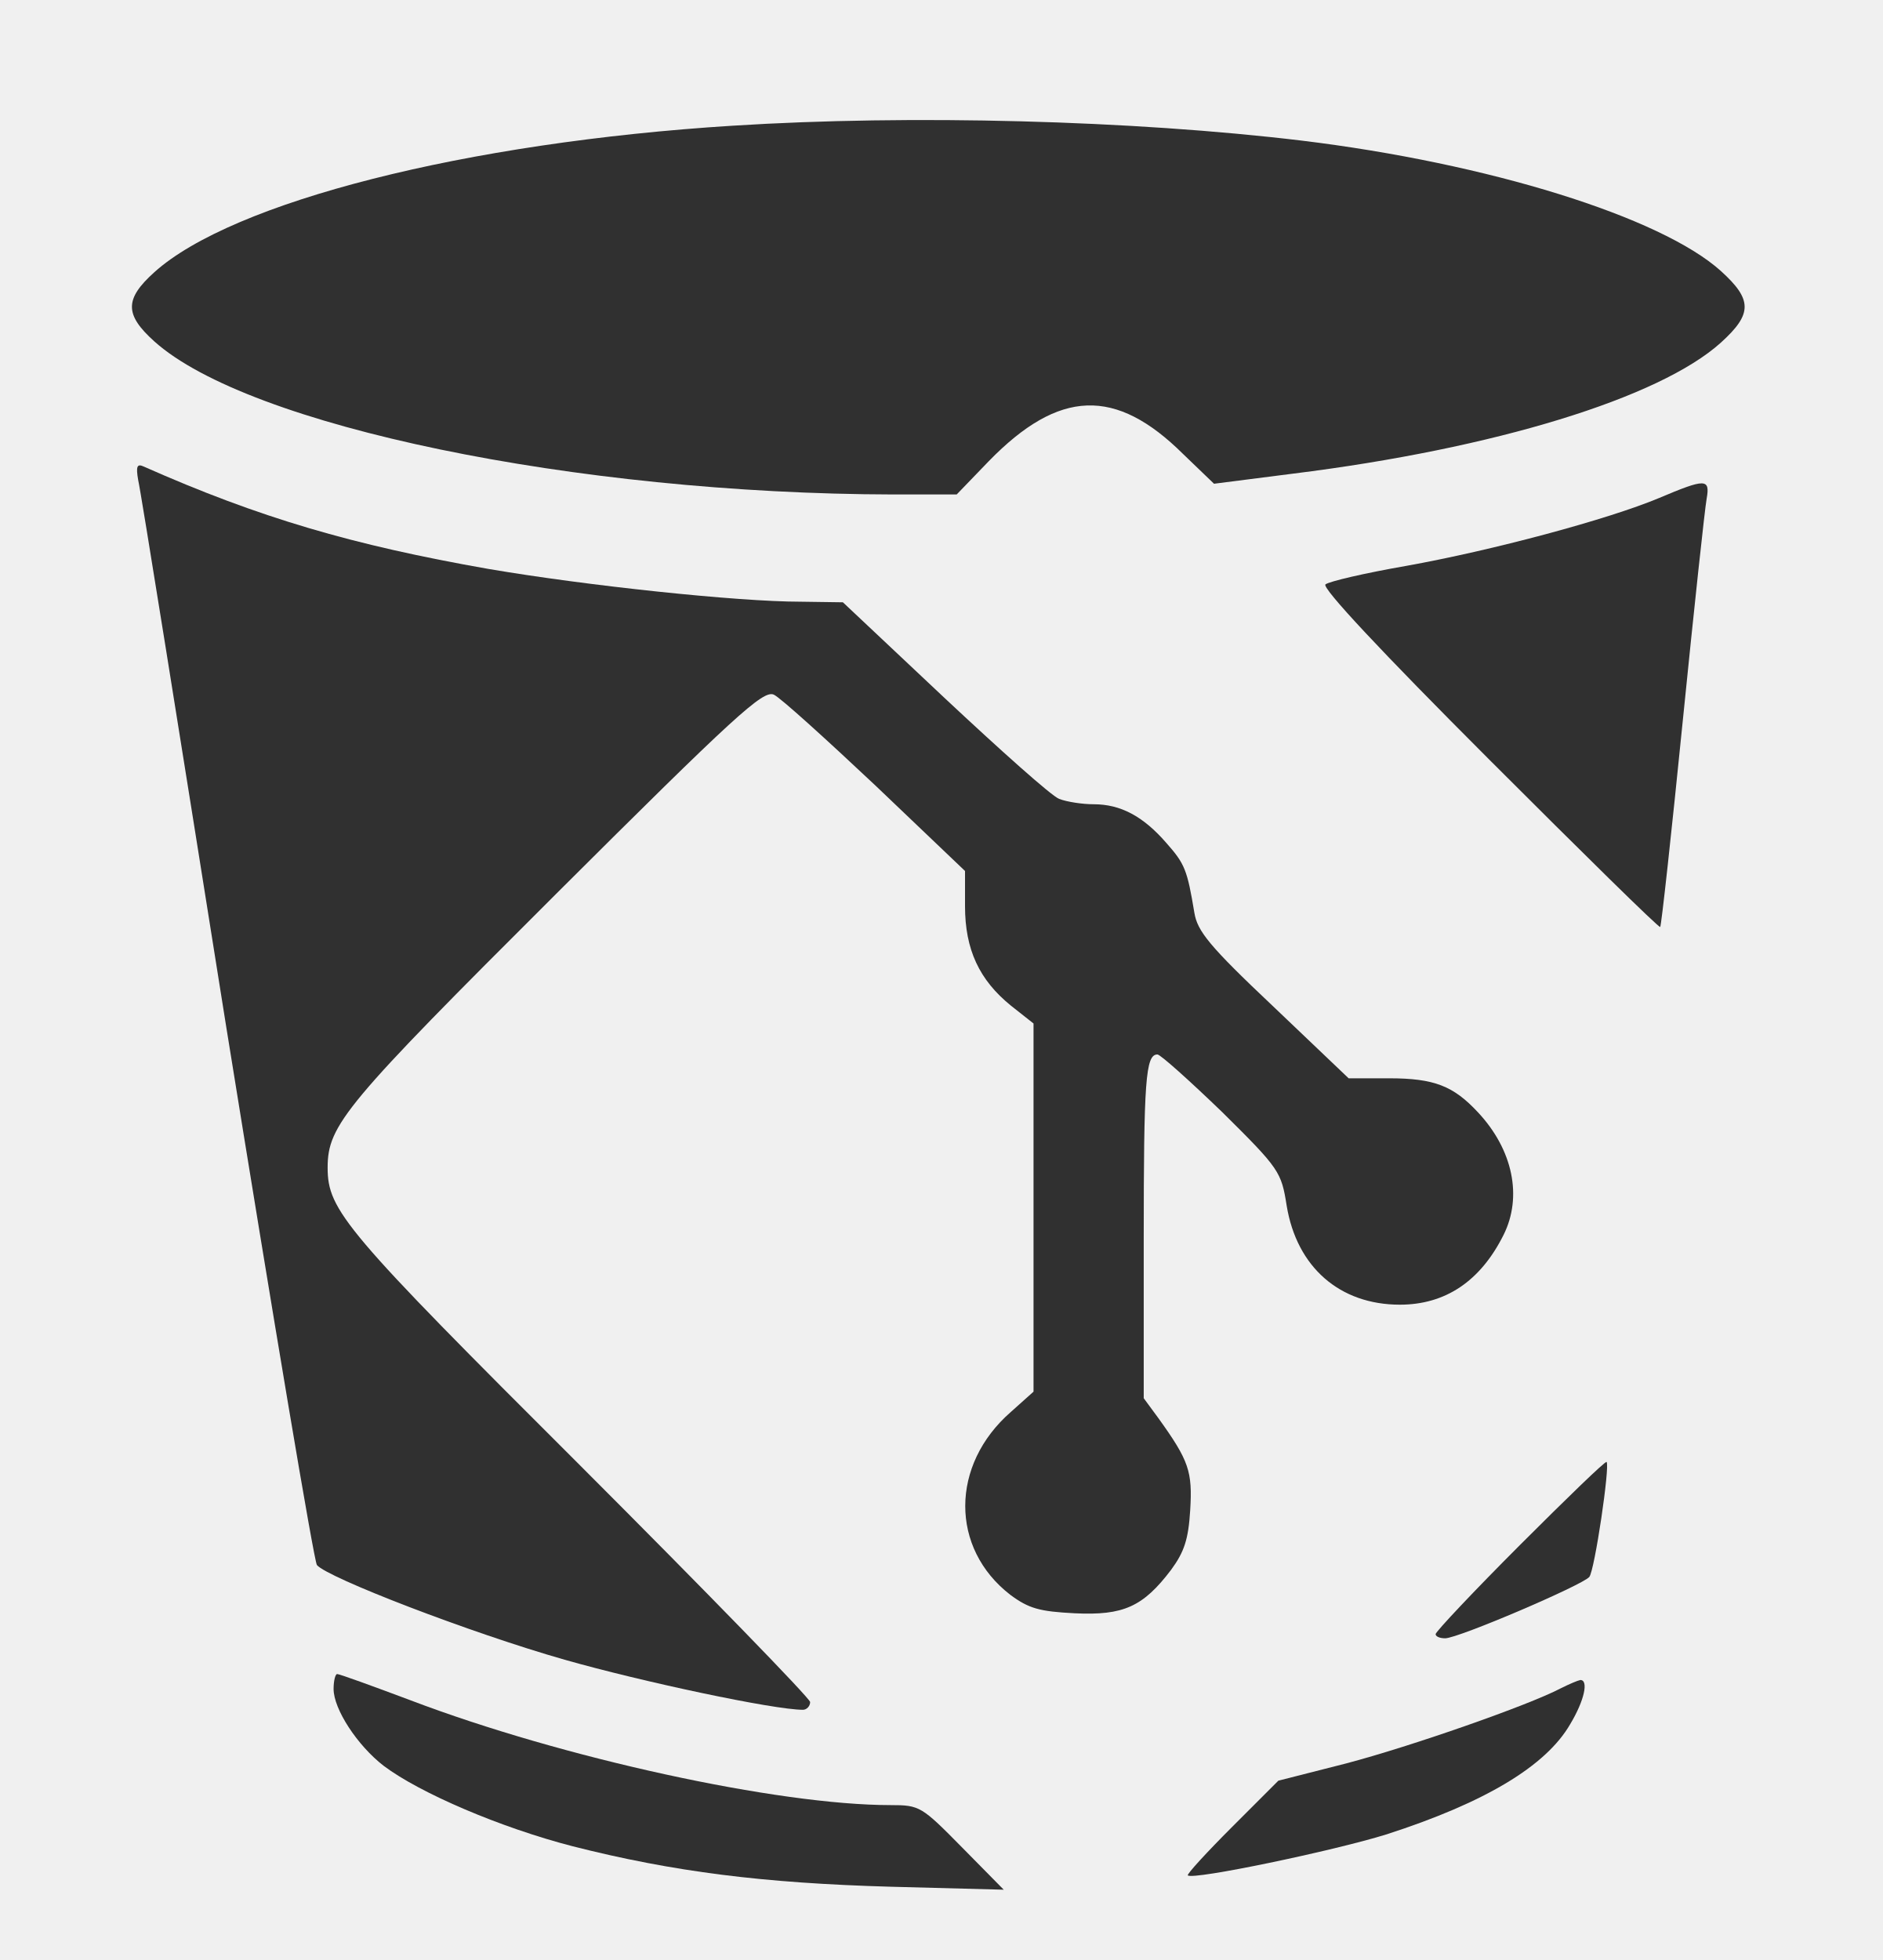
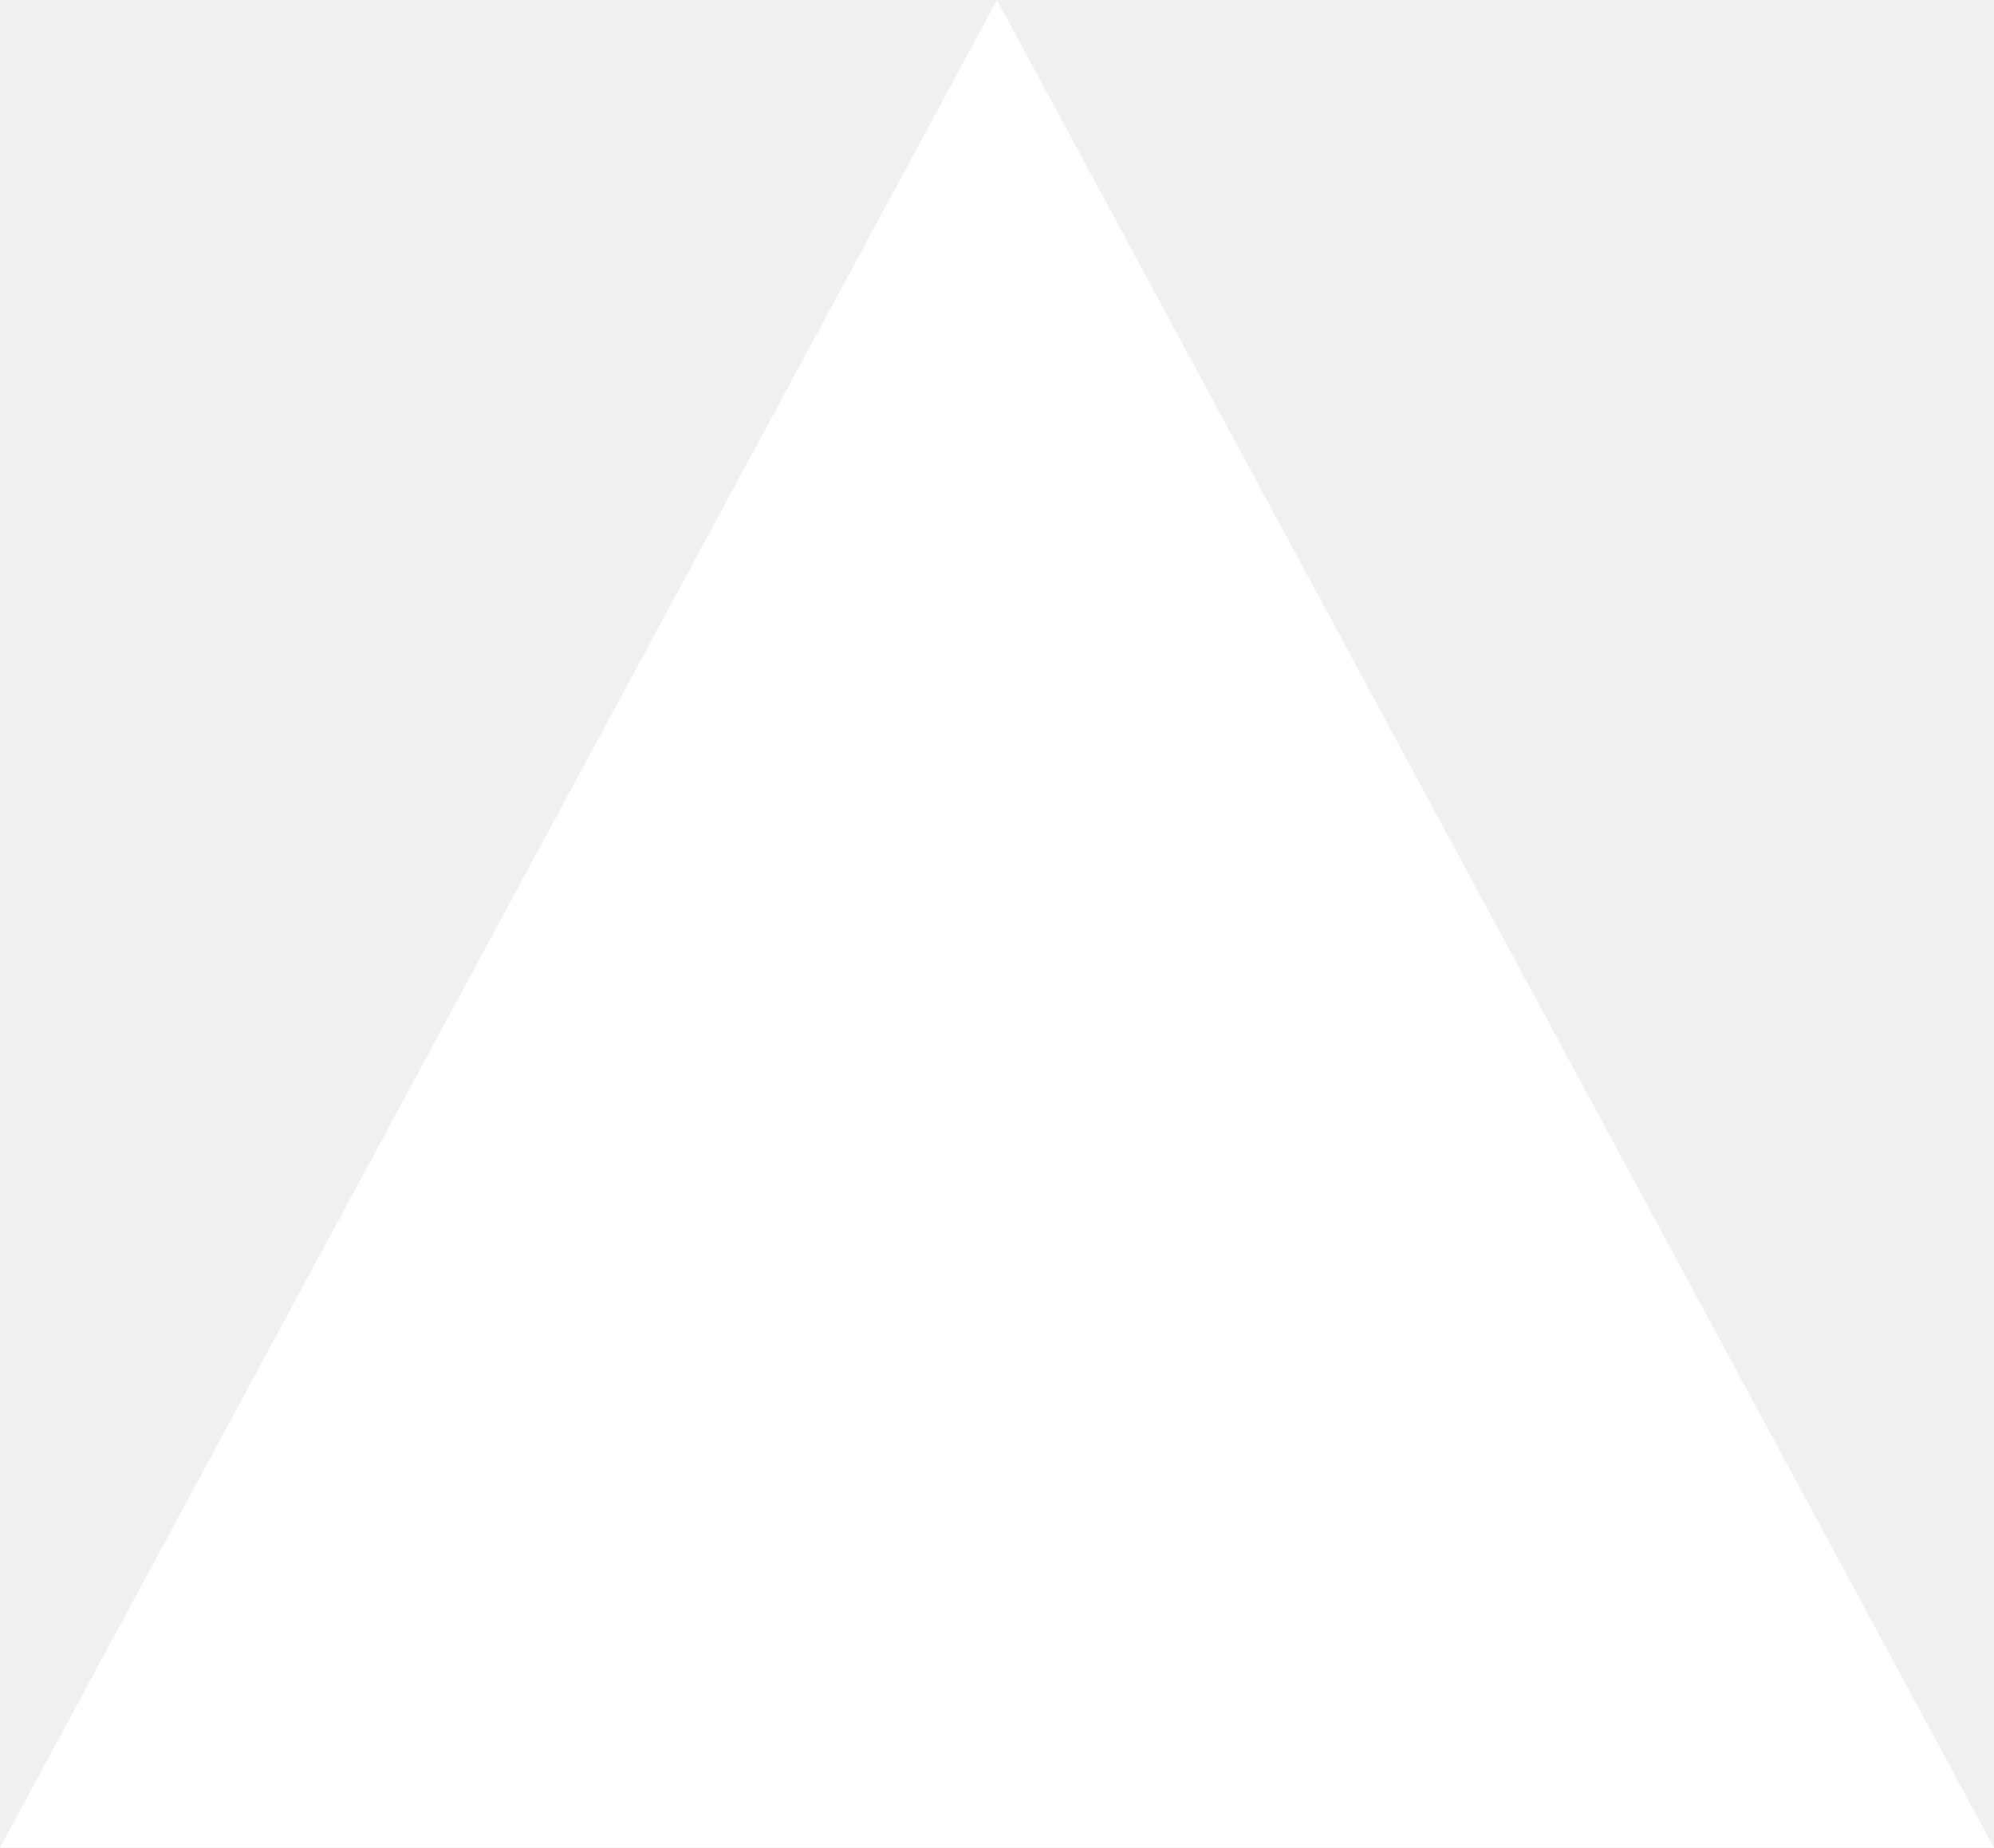
- <svg xmlns="http://www.w3.org/2000/svg" version="1.0" width="316pt" height="329pt" viewBox="0 0 316 329" preserveAspectRatio="xMidYMid meet">
-   <g transform="translate(0,329) scale(0.1,-0.1)" fill="#303030" stroke="none">
-     <path d="M1230 3079 c-448 -28 -840 -128 -971 -246 -50 -45 -50 -71 0 -116 158 -142 707 -256 1241 -257 l106 0 54 56 c118 121 213 124 326 12 l52 -50 133 17 c338 42 615 127 718 220 53 48 53 72 0 120 -101 91 -391 181 -704 219 -283 34 -656 44 -955 25z" />
-     <path d="M232 2484 c4 -16 70 -429 148 -919 79 -490 147 -895 152 -902 17 -21 258 -114 416 -159 130 -37 351 -84 400 -84 6 0 12 6 12 13 0 6 -174 185 -386 397 -395 394 -424 428 -424 500 0 72 30 107 383 459 301 300 348 343 366 335 11 -5 87 -74 170 -152 l151 -144 0 -59 c0 -73 24 -124 77 -167 l38 -30 0 -309 0 -309 -38 -34 c-102 -89 -102 -229 -1 -307 31 -23 49 -28 108 -31 82 -4 115 11 162 73 22 30 29 51 32 100 4 65 -2 83 -53 154 l-25 34 0 266 c0 267 3 311 23 311 5 0 54 -44 109 -97 96 -95 99 -100 108 -157 17 -103 89 -166 190 -166 76 0 135 39 174 117 32 64 16 143 -43 206 -41 44 -73 57 -149 57 l-68 0 -127 121 c-107 101 -127 126 -132 157 -12 72 -16 82 -47 117 -39 45 -77 65 -122 65 -19 0 -45 4 -58 9 -13 5 -99 82 -193 170 l-170 160 -71 1 c-106 0 -360 27 -524 55 -228 40 -385 86 -579 172 -11 5 -13 0 -9 -23z" />
-     <path d="M2785 2454 c-86 -36 -280 -88 -425 -114 -69 -12 -129 -26 -135 -31 -6 -6 93 -112 275 -294 156 -156 285 -283 287 -281 2 2 19 158 38 347 19 189 37 356 40 372 6 34 -2 34 -80 1z" />
-     <path d="M2552 697 c-78 -78 -142 -146 -142 -150 0 -4 7 -7 16 -7 22 0 230 89 242 103 9 11 35 187 29 193 -2 2 -67 -61 -145 -139z" />
-     <path d="M560 455 c0 -34 40 -95 84 -129 61 -46 197 -104 317 -135 169 -43 321 -62 534 -68 l190 -5 -70 71 c-68 69 -71 71 -120 71 -189 0 -551 79 -806 176 -64 24 -119 44 -123 44 -3 0 -6 -11 -6 -25z" />
-     <path d="M2620 456 c-53 -28 -250 -97 -360 -126 l-114 -29 -78 -78 c-42 -42 -76 -79 -74 -81 9 -8 244 41 334 69 164 53 267 114 308 185 24 40 31 74 17 74 -5 -1 -19 -7 -33 -14z" />
+ <svg xmlns="http://www.w3.org/2000/svg" version="1.1" width="72.235" height="66.934" viewBox="0,0,72.235,66.934">
+   <g transform="translate(-203.8826,-146.5328)">
+     <g data-paper-data="{&quot;isPaintingLayer&quot;:true}" fill="#ffffff" fill-rule="nonzero" stroke="none" stroke-width="0" stroke-linecap="butt" stroke-linejoin="miter" stroke-miterlimit="10" stroke-dasharray="" stroke-dashoffset="0" style="mix-blend-mode: normal">
+       <path d="M203.883,213.467l36.117,-66.934l36.117,66.934z" />
+     </g>
  </g>
</svg>
